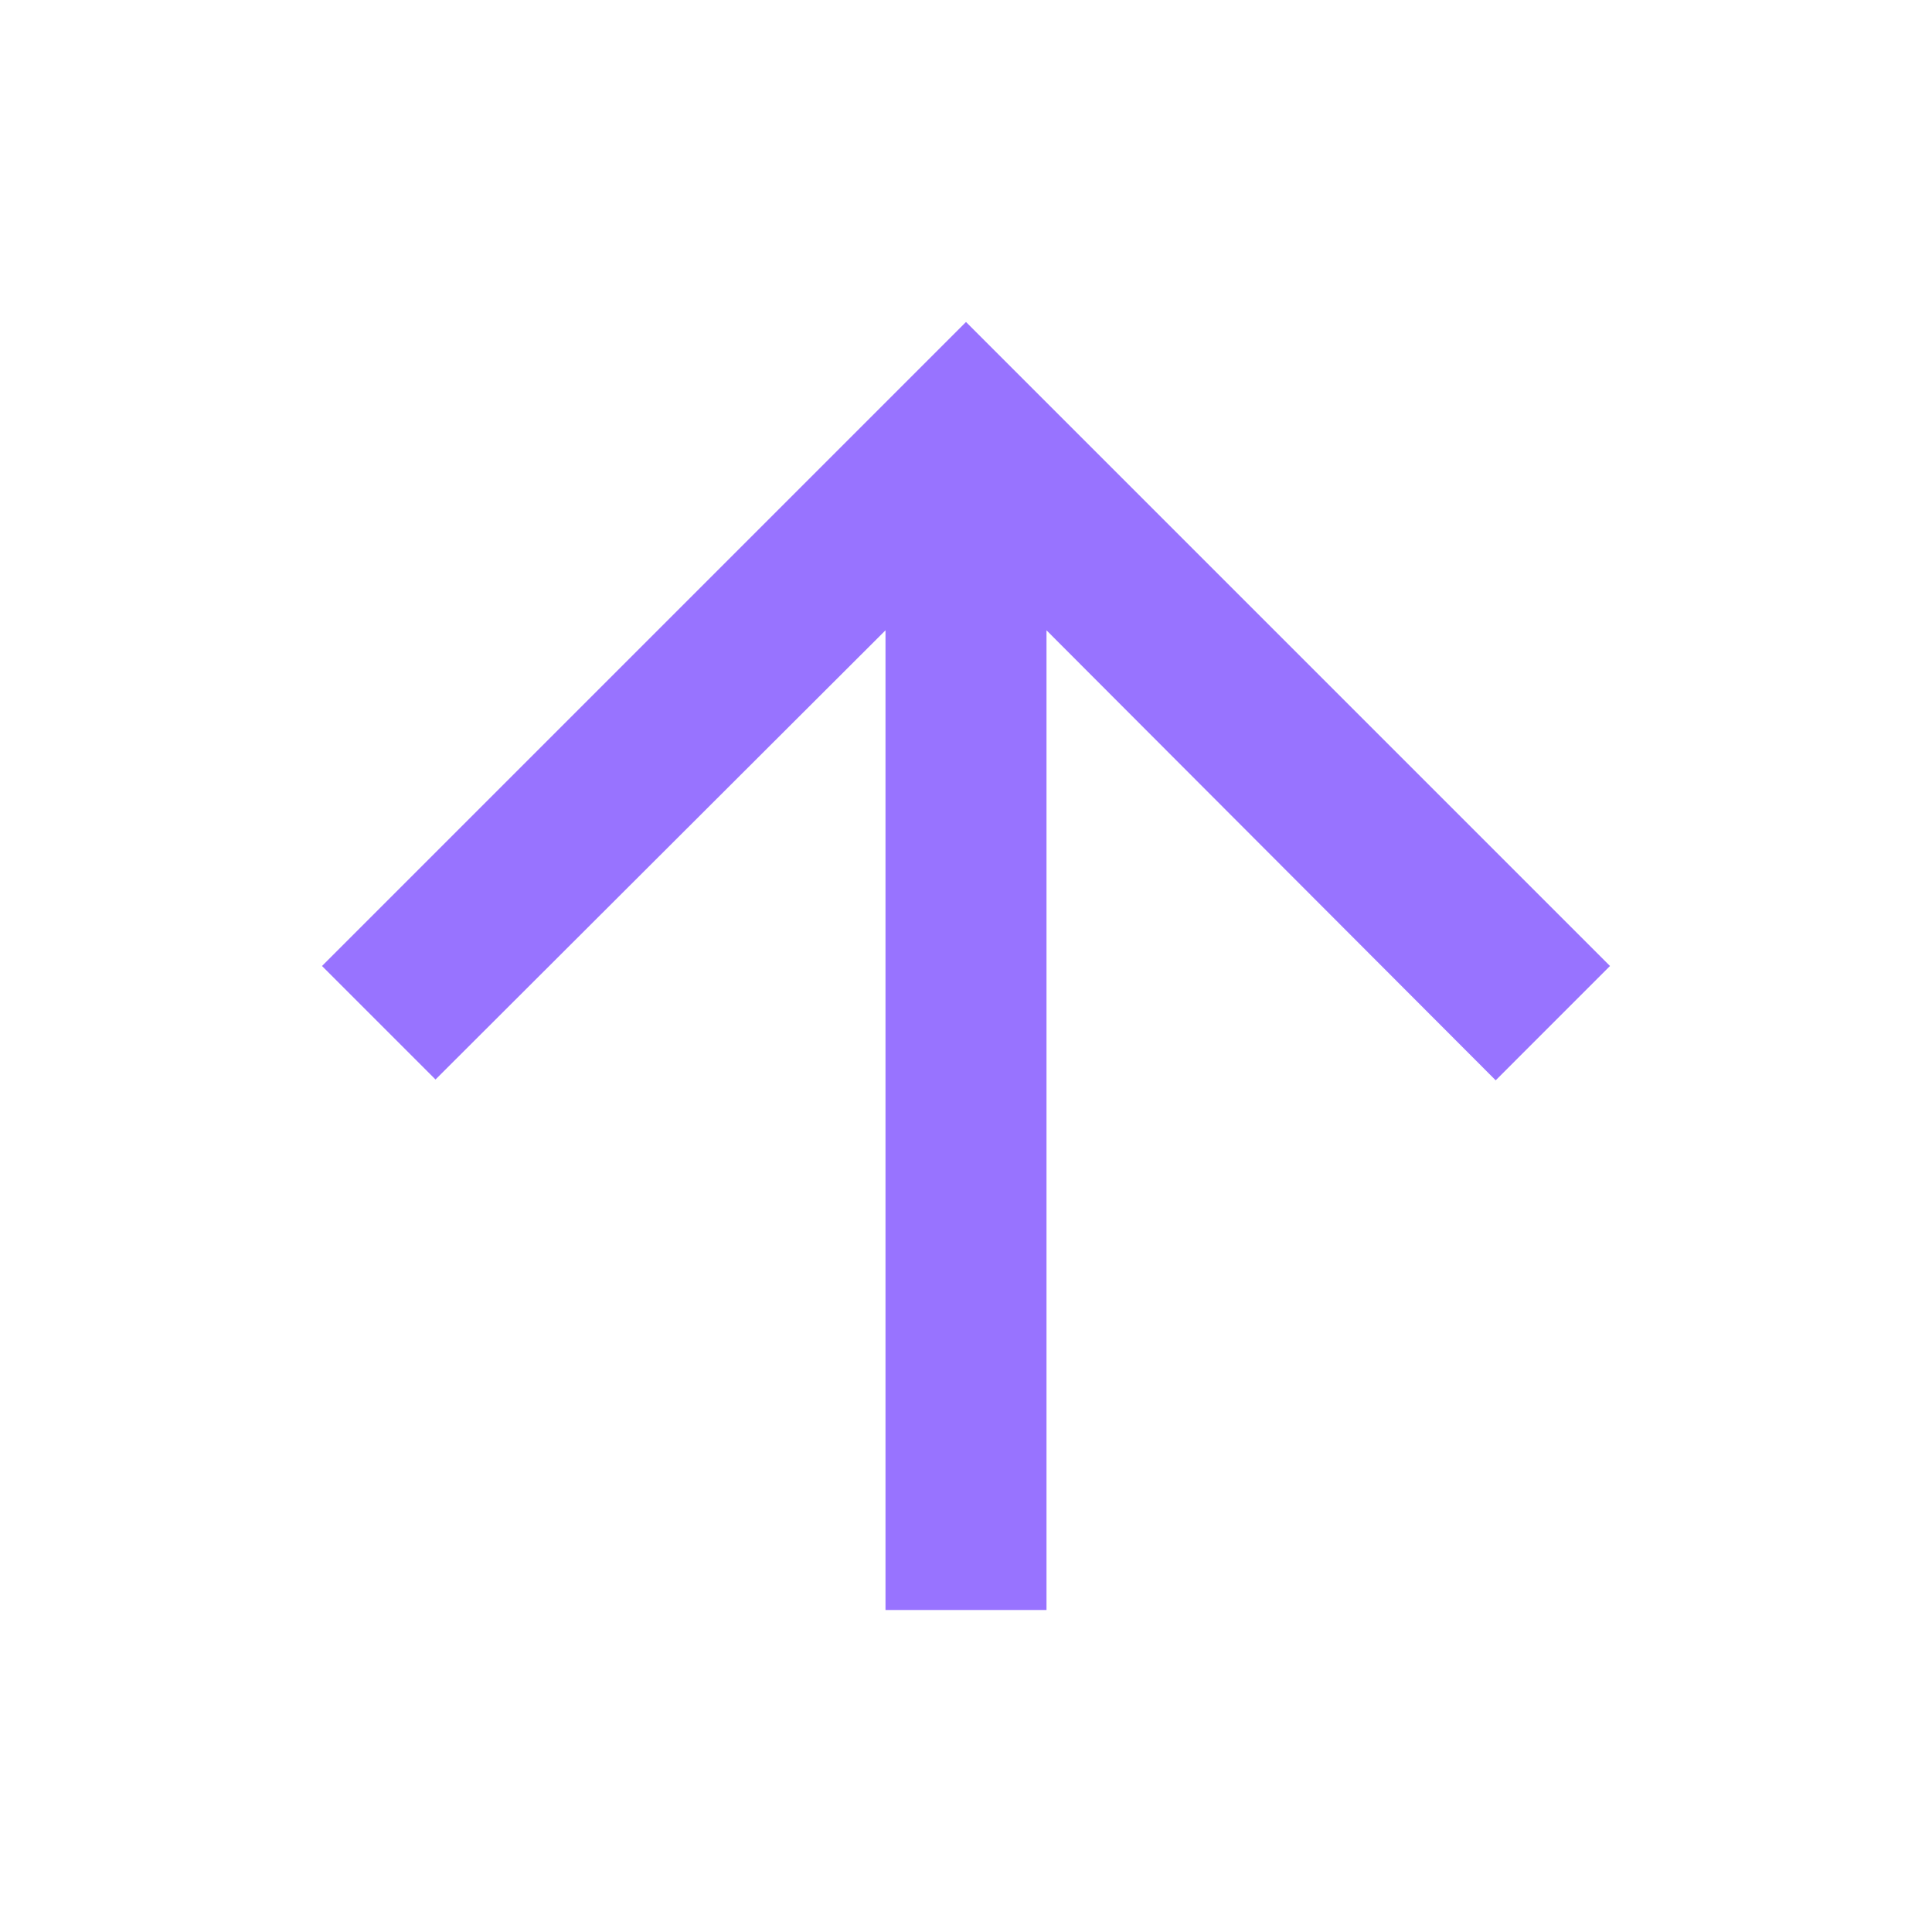
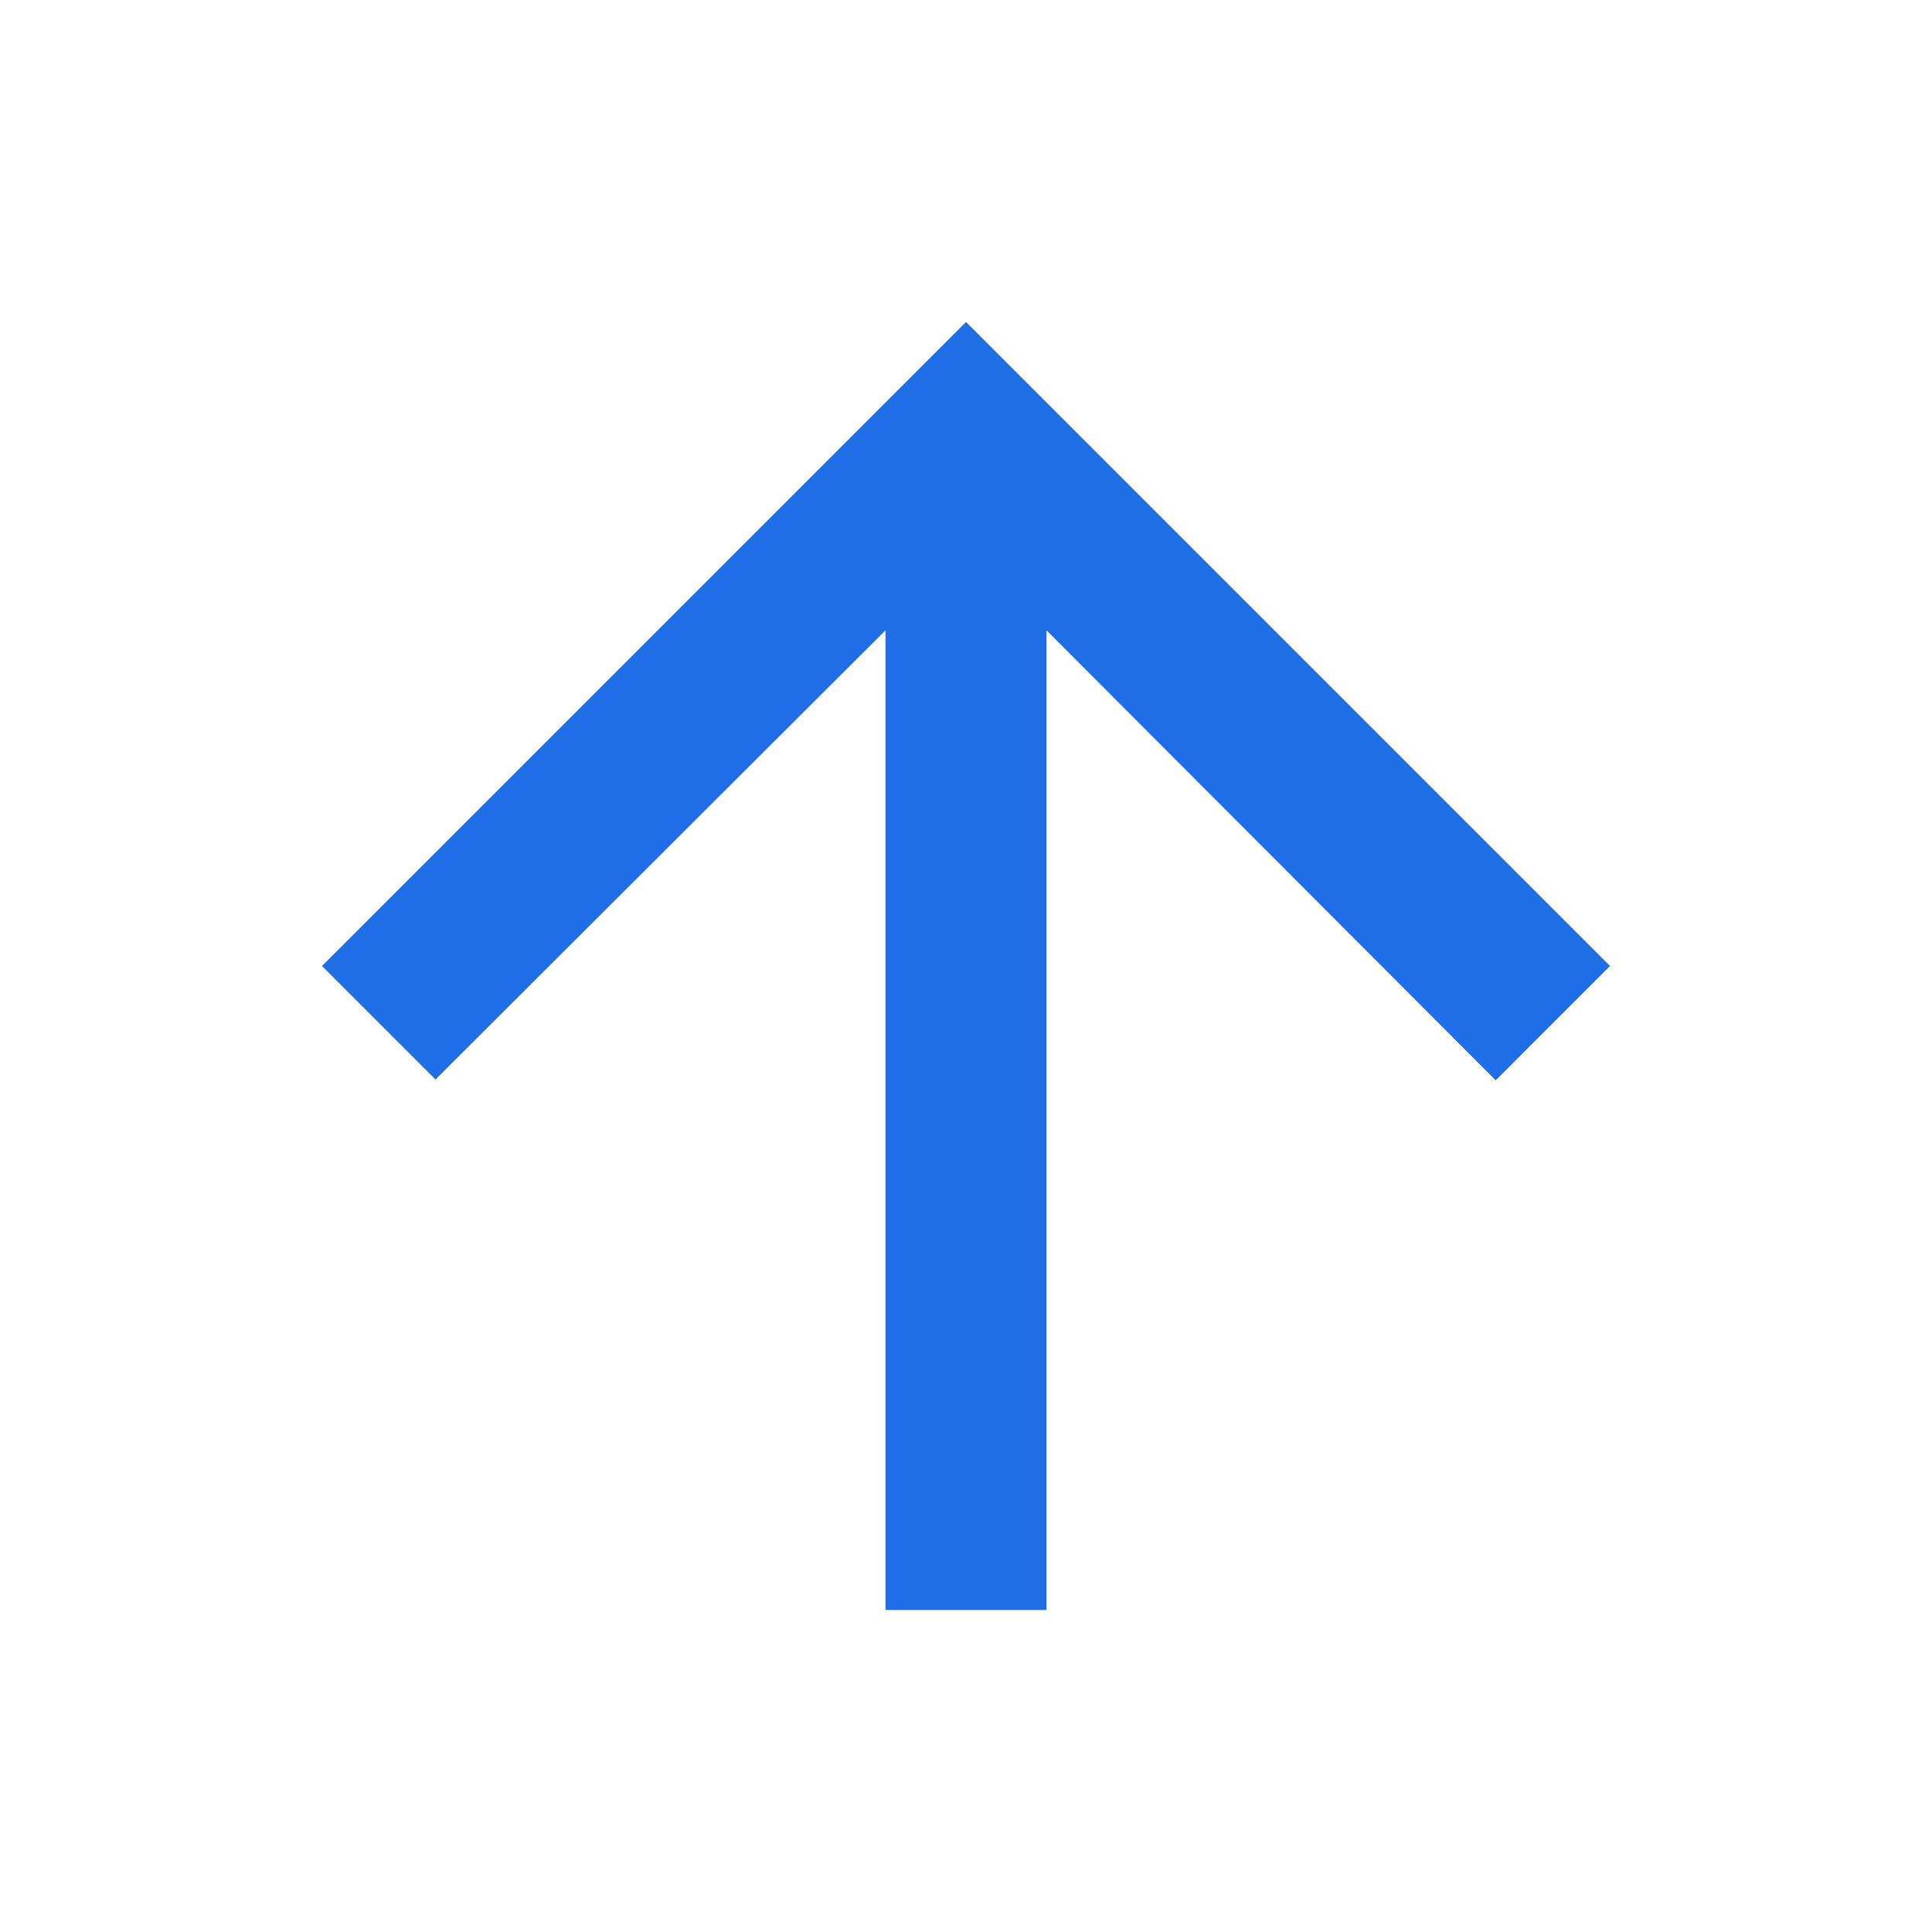
<svg xmlns="http://www.w3.org/2000/svg" width="12" height="12" viewBox="0 0 12 12" fill="none">
-   <path d="M2 6L2.705 6.705L5.5 3.915L5.5 10L6.5 10L6.5 3.915L9.29 6.71L10 6L6 2L2 6Z" fill="#9873FF" />
+   <path d="M2 6L2.705 6.705L5.5 3.915L5.5 10L6.5 10L6.5 3.915L9.29 6.71L10 6L6 2L2 6Z" fill="#206de8" />
</svg>
